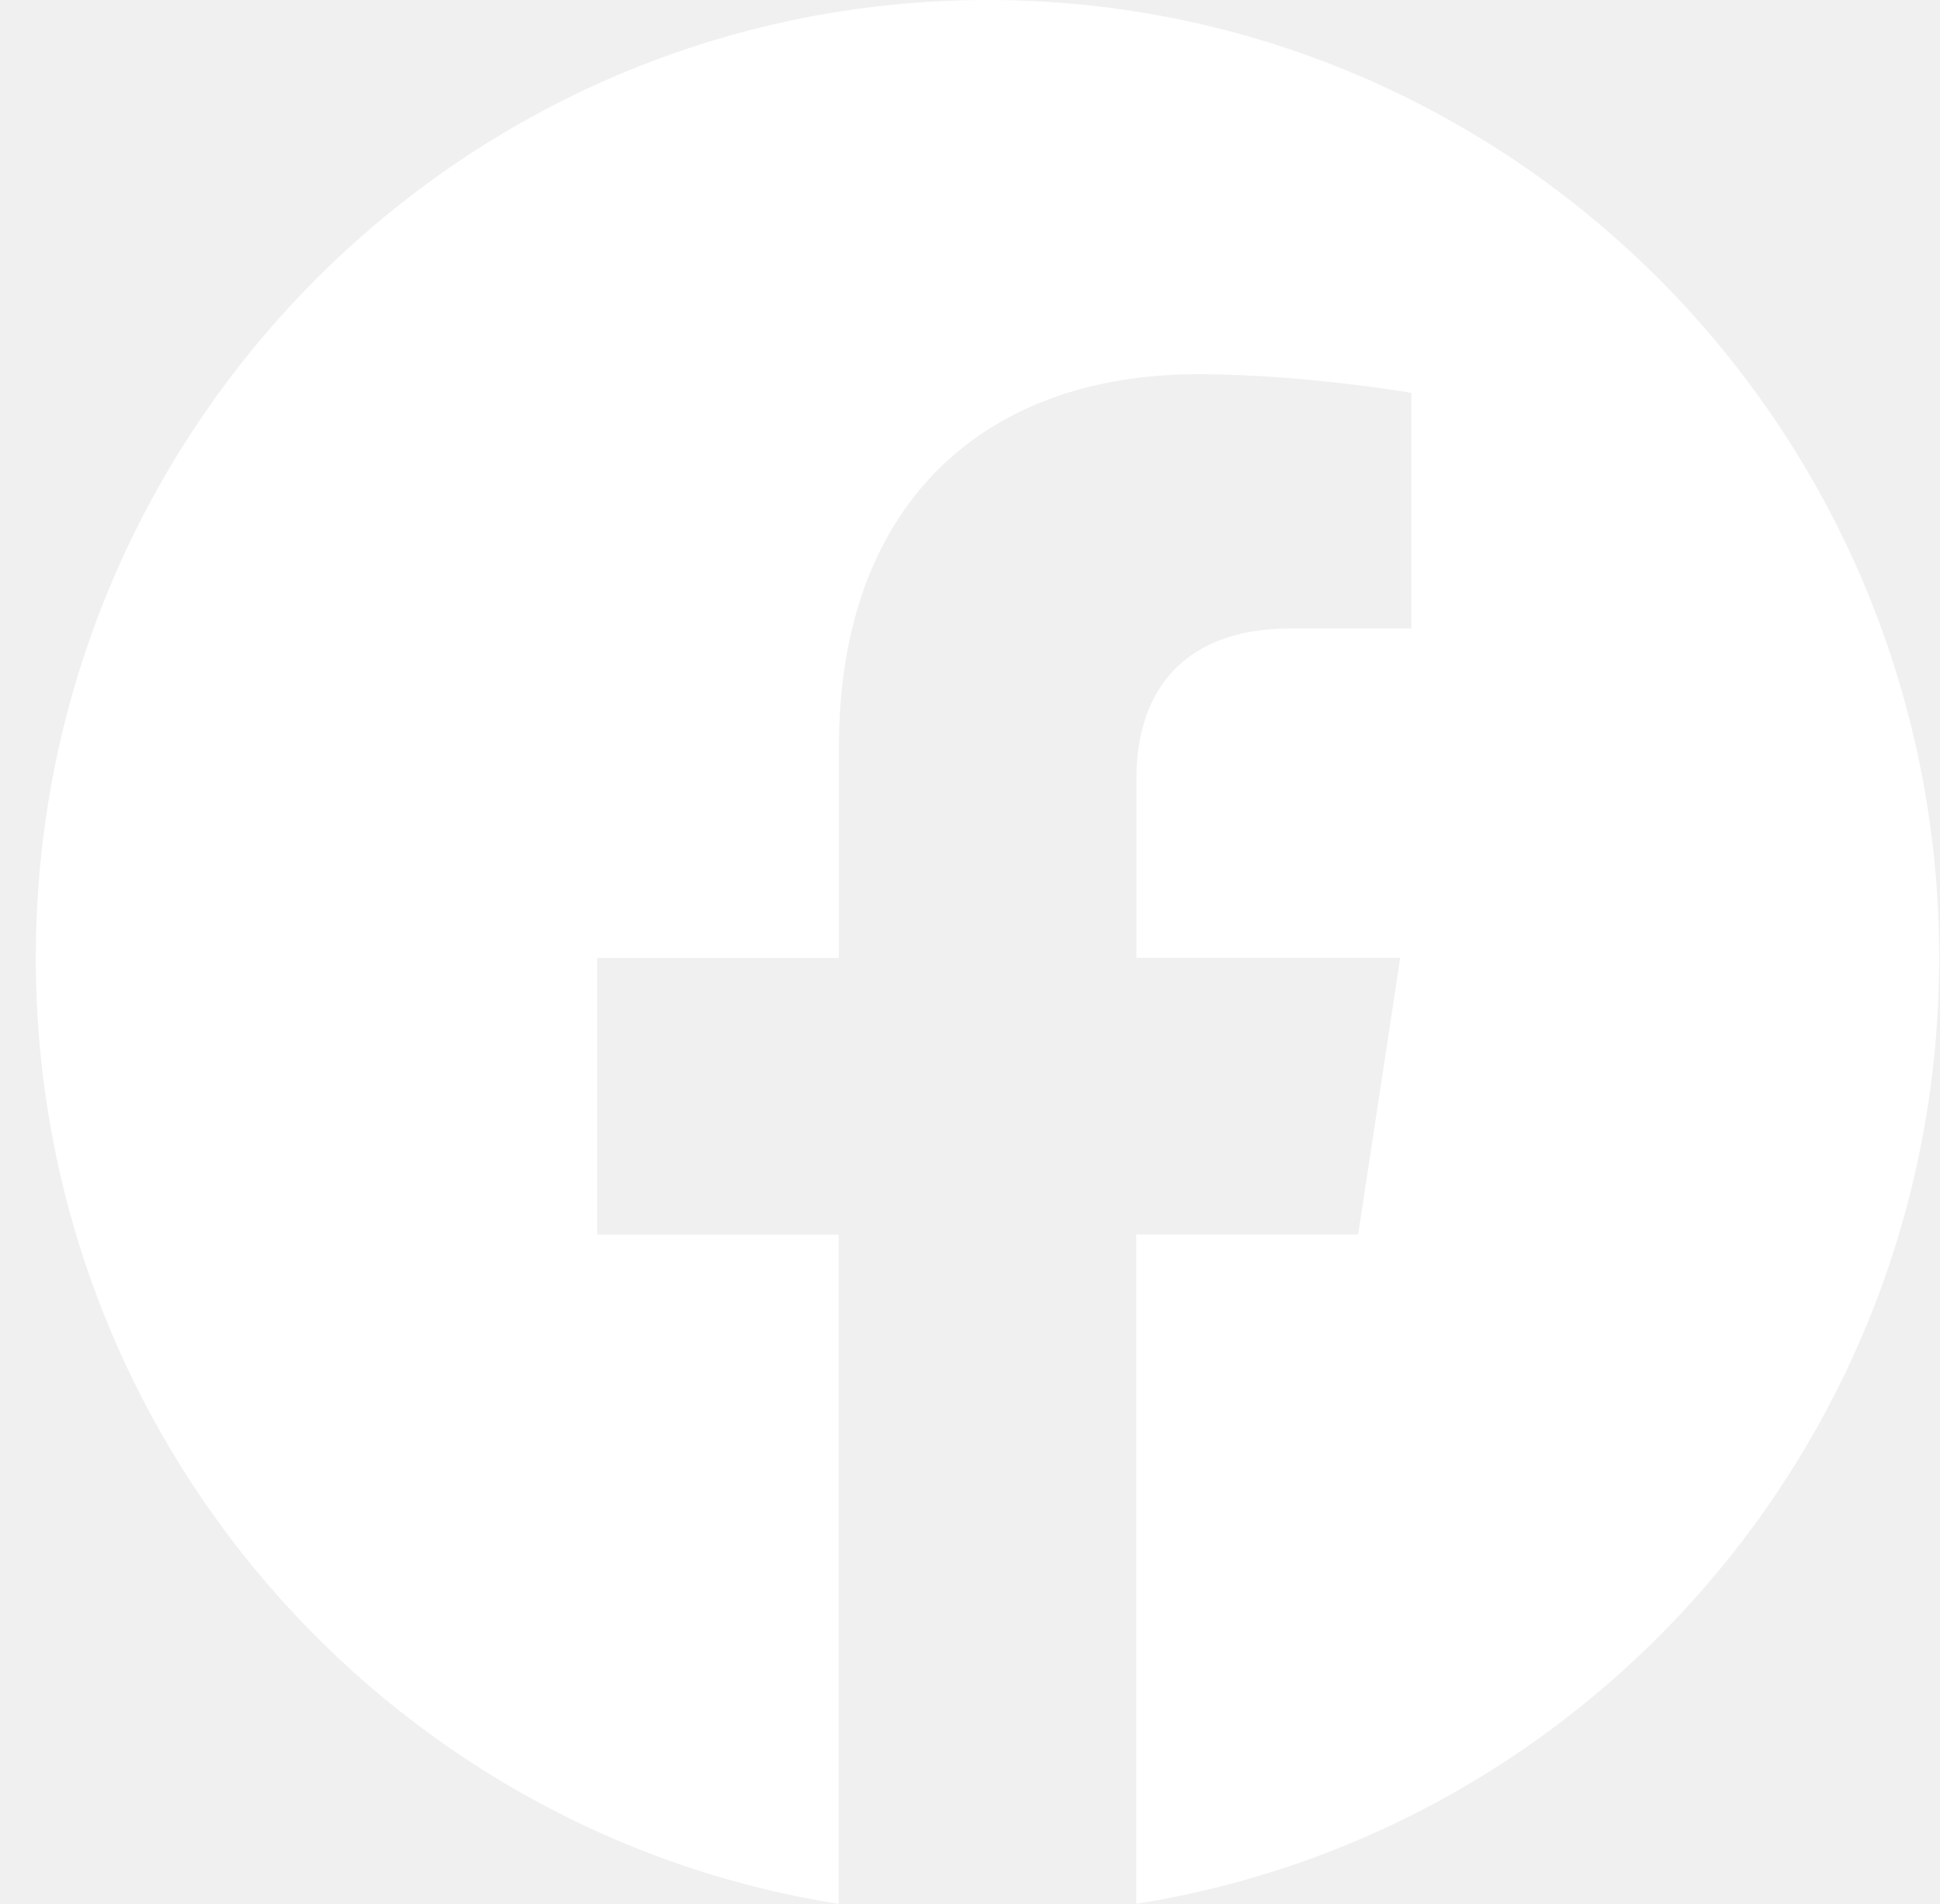
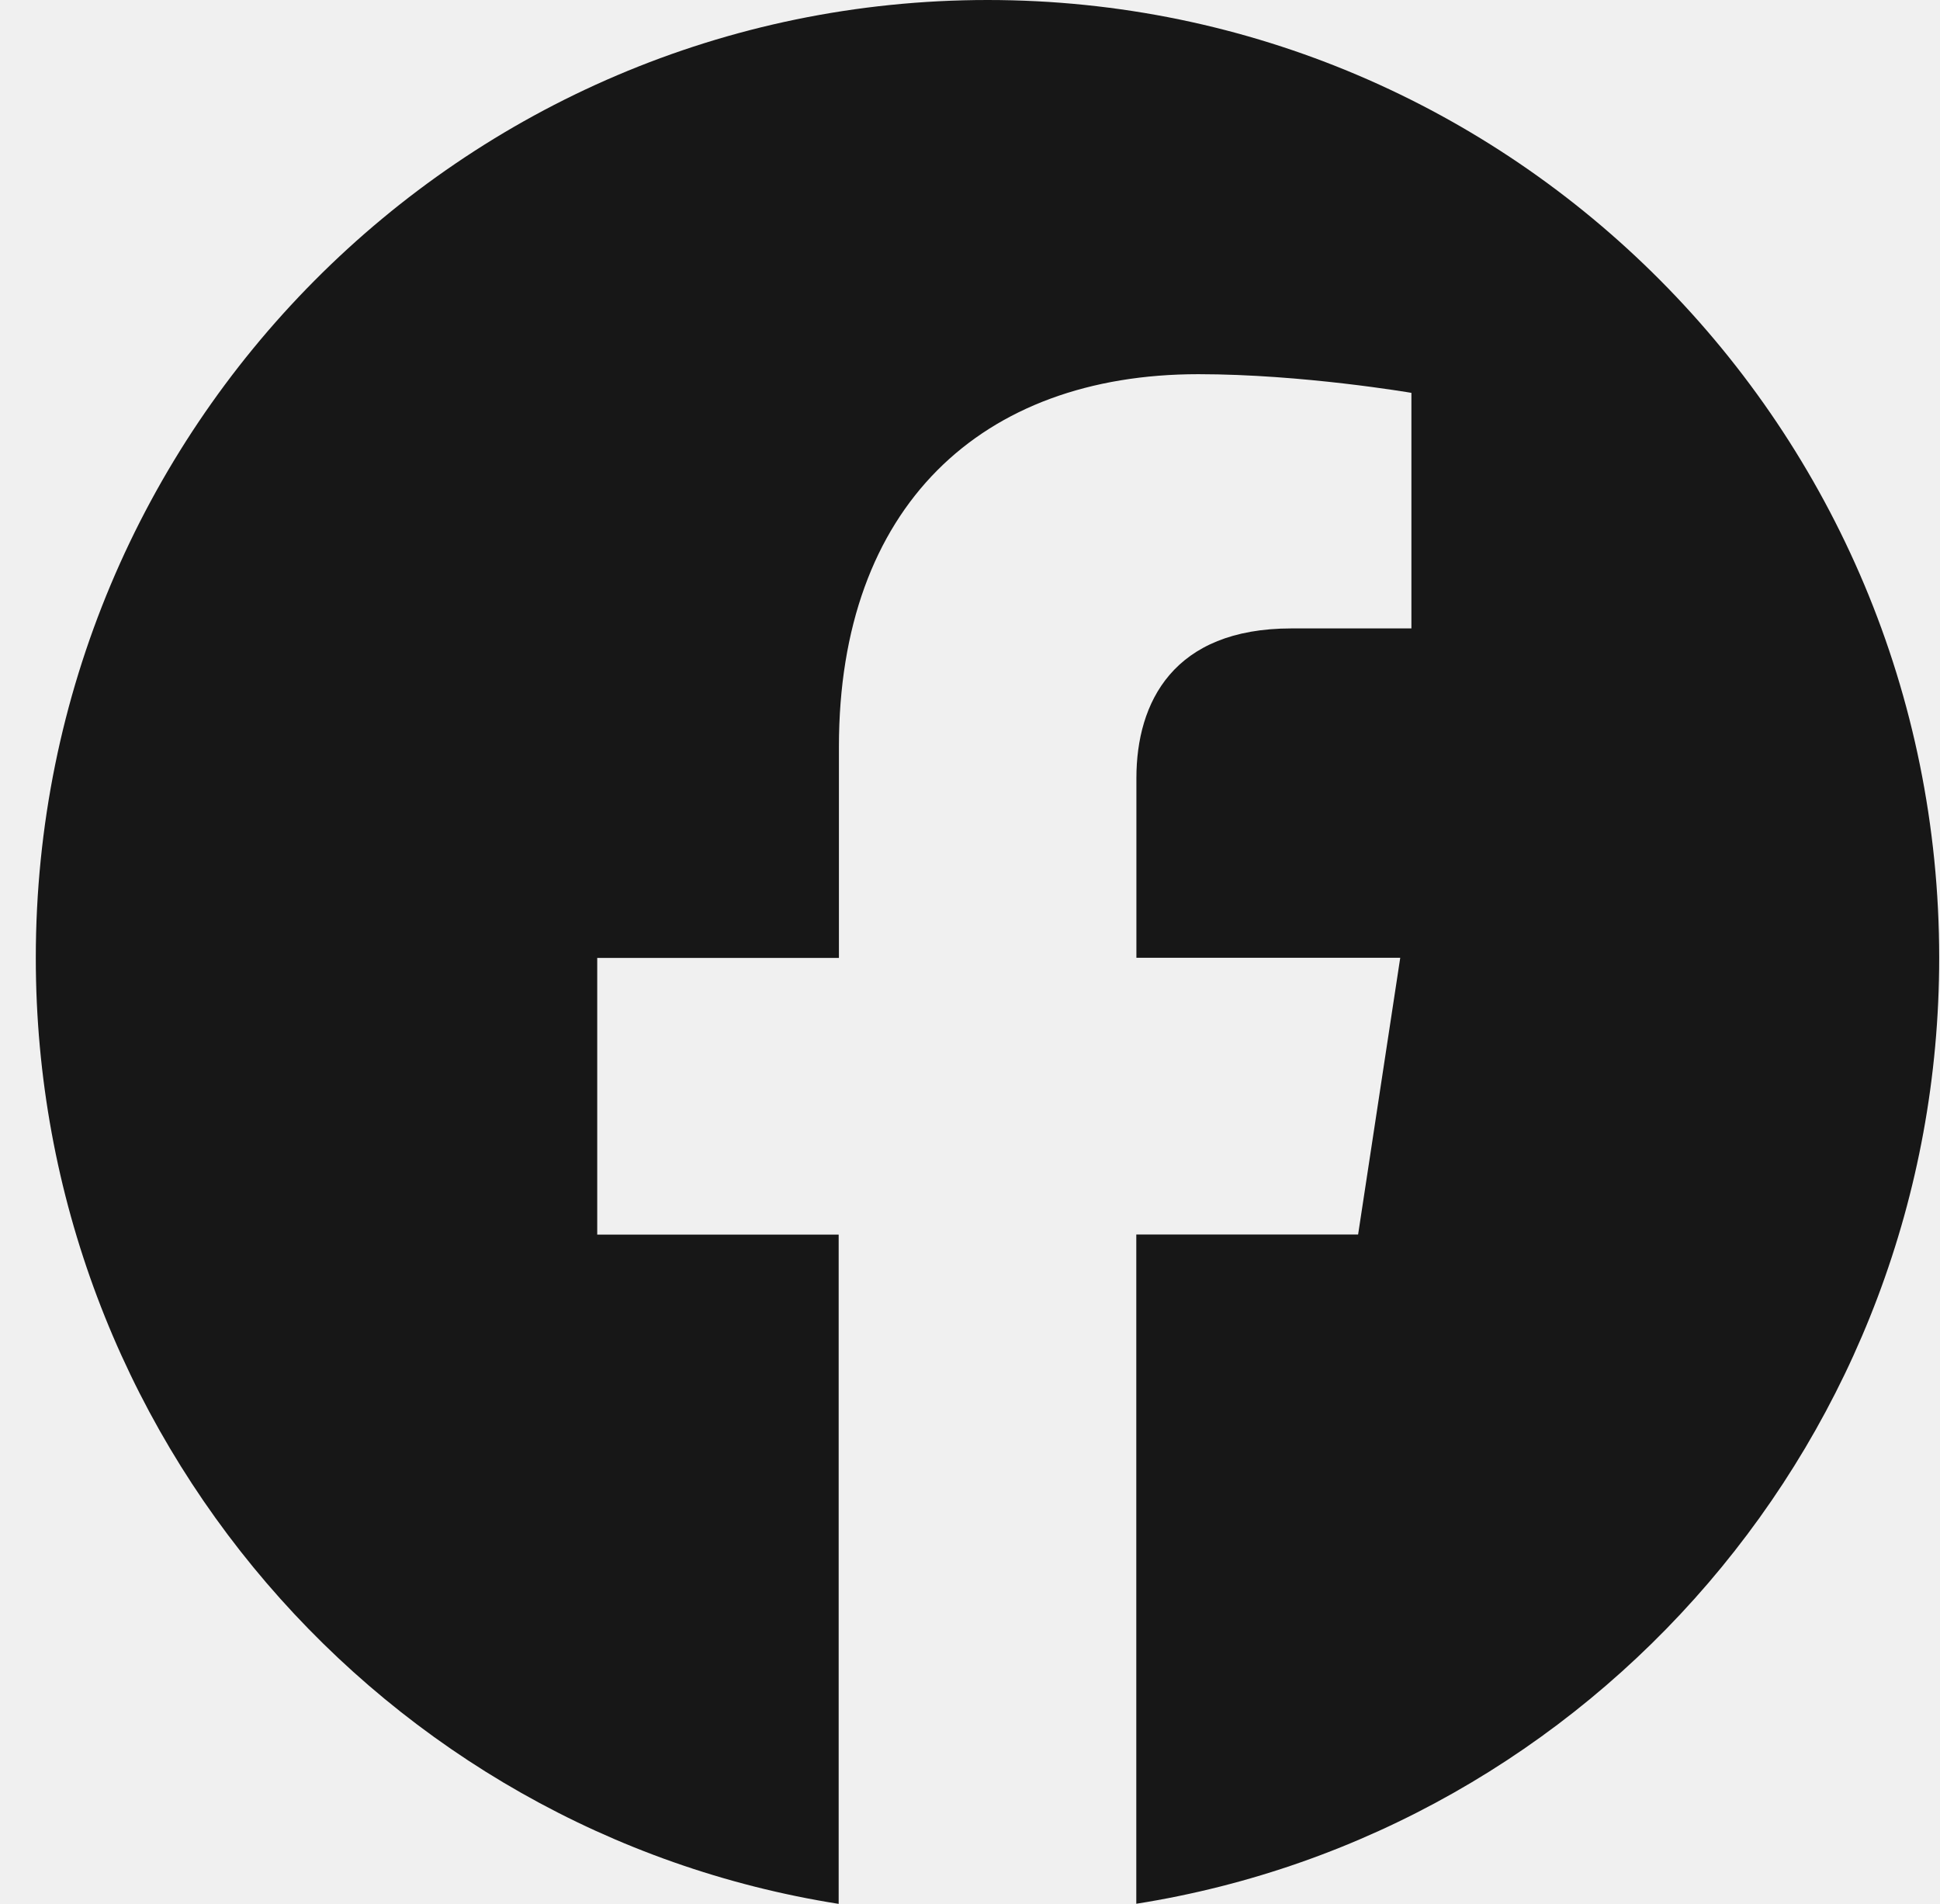
- <svg xmlns="http://www.w3.org/2000/svg" width="53" height="52" viewBox="0 0 53 52" fill="none">
-   <path d="M52.978 26.159C52.978 11.711 41.337 0 26.981 0C12.618 0.003 0.978 11.711 0.978 26.163C0.978 39.216 10.486 50.037 22.912 52V33.721H16.316V26.163H22.919V20.395C22.919 13.84 26.802 10.22 32.739 10.22C35.586 10.22 38.559 10.73 38.559 10.73V17.164H35.28C32.053 17.164 31.046 19.182 31.046 21.252V26.159H38.254L37.103 33.718H31.043V51.997C43.469 50.034 52.978 39.213 52.978 26.159Z" fill="white" />
+ <svg xmlns="http://www.w3.org/2000/svg" width="53" height="52" viewBox="0 0 53 52" fill="none" version="1.1" id="svg1">
+   <defs id="defs1" />
+   <path d="M52.978 26.159C52.978 11.711 41.337 0 26.981 0C12.618 0.003 0.978 11.711 0.978 26.163C0.978 39.216 10.486 50.037 22.912 52V33.721H16.316V26.163H22.919V20.395C22.919 13.84 26.802 10.22 32.739 10.22C35.586 10.22 38.559 10.73 38.559 10.73V17.164H35.28C32.053 17.164 31.046 19.182 31.046 21.252V26.159H38.254L37.103 33.718H31.043V51.997C43.469 50.034 52.978 39.213 52.978 26.159Z" fill="white" id="path1" style="fill:#171717;fill-opacity:1" />
</svg>
